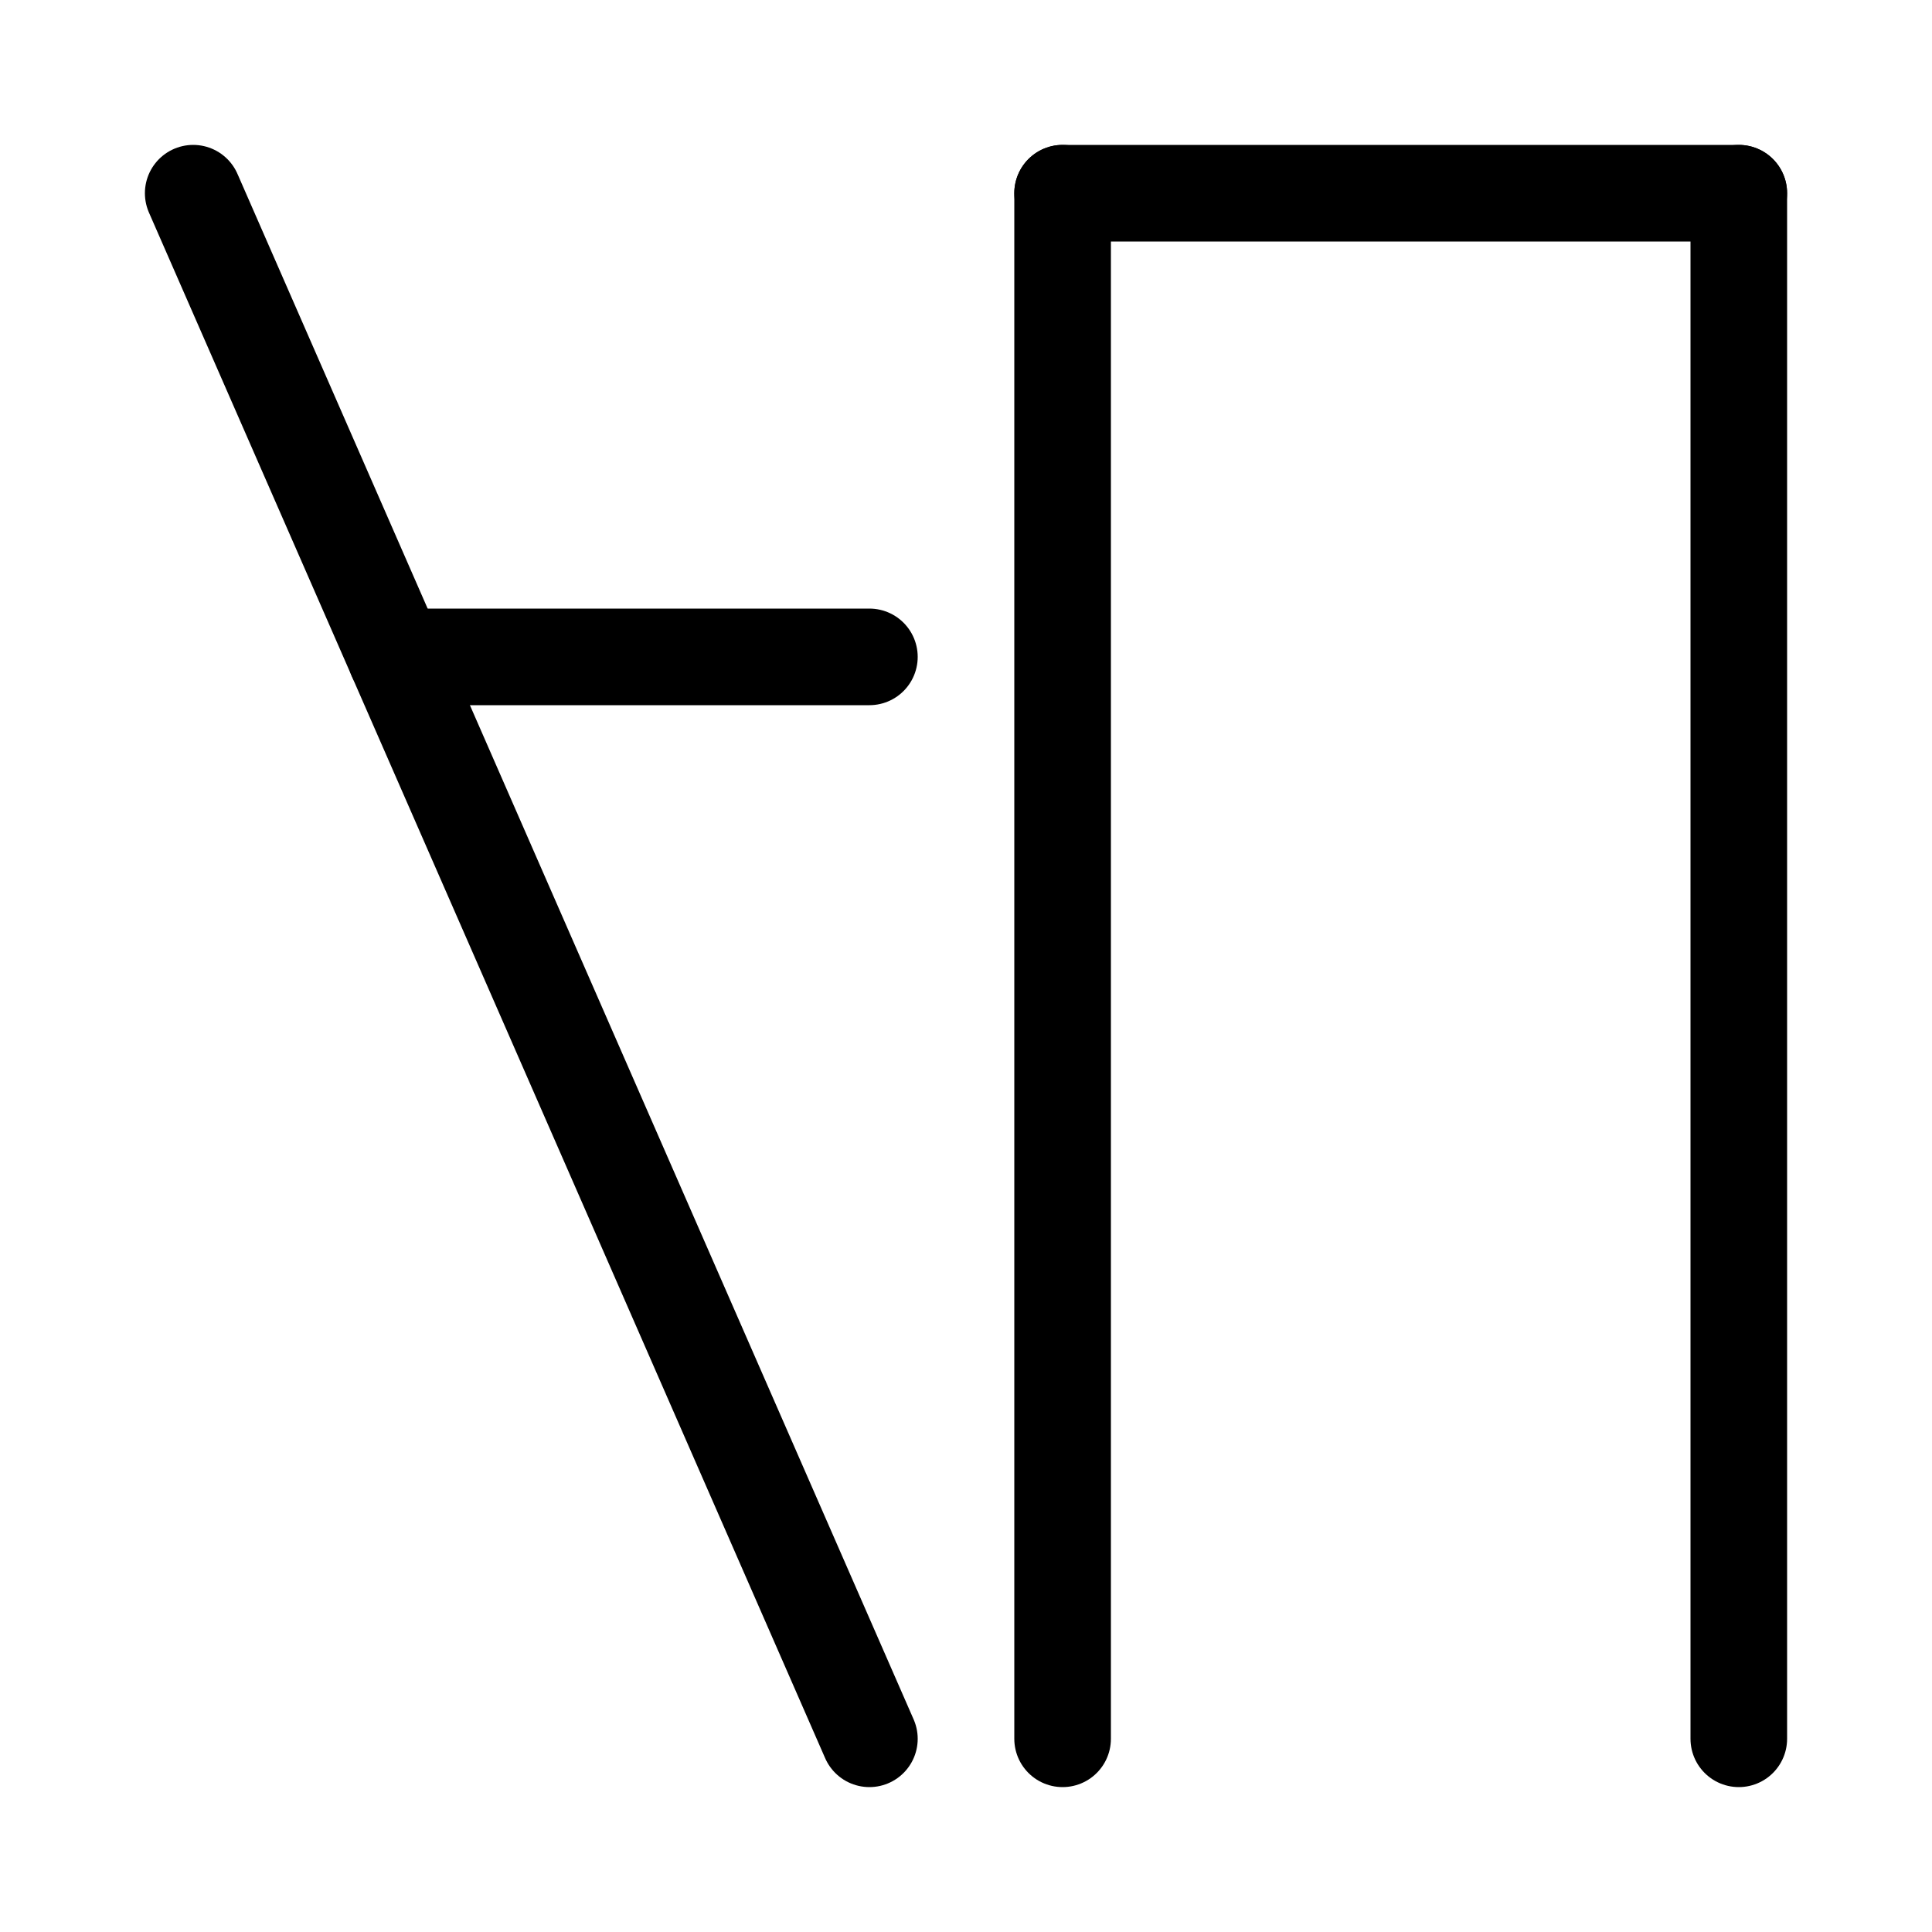
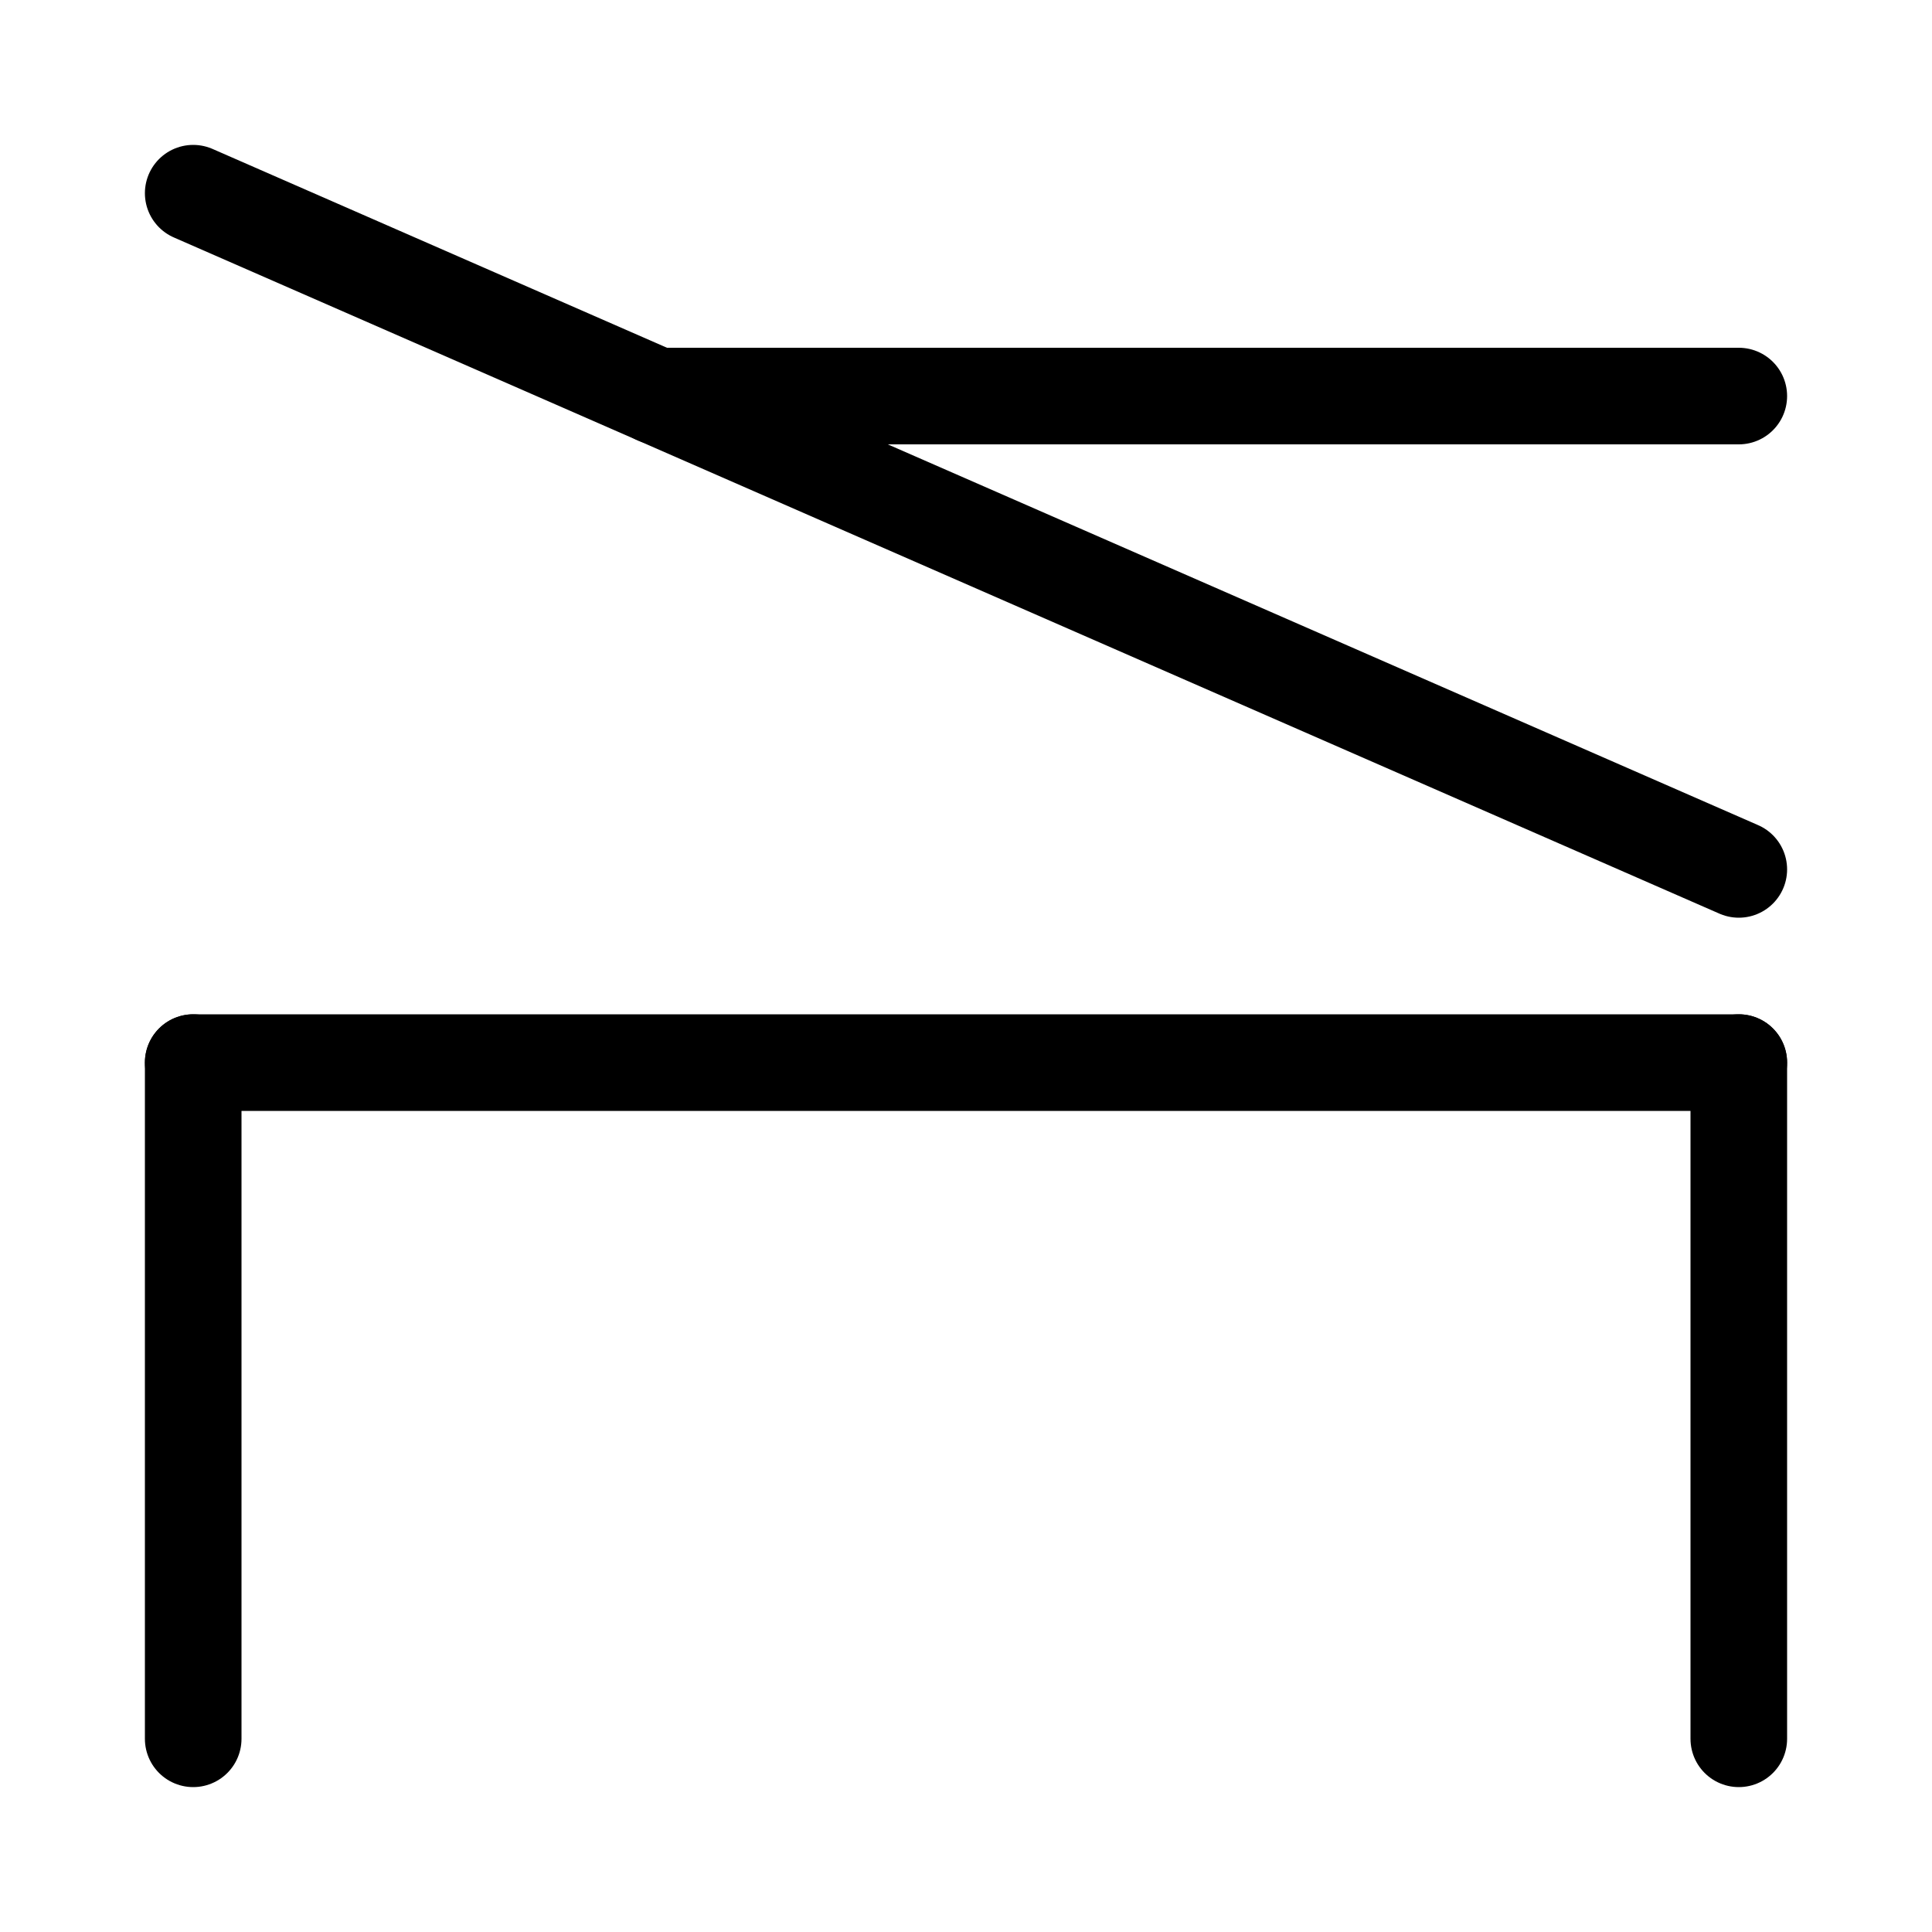
<svg xmlns="http://www.w3.org/2000/svg" width="40" height="40">
  <rect width="100%" height="100%" fill="white" />
  <g stroke="black" stroke-width="2" stroke-linecap="round">
-     <g transform="" transform-origin="11 20">
-       <line x1="4" y1="4" x2="18" y2="36" />
-       <line x1="8.2" y1="13.6" x2="18" y2="13.6" />
+     <g transform="" transform-origin="20 11">
+       <line x1="4" y1="4" x2="36" y2="18" />
+       <line x1="13.6" y1="8.2" x2="36" y2="8.2" />
    </g>
-     <g transform="" transform-origin="29 20">
-       <line x1="22" y1="4" x2="36" y2="4" />
-       <line x1="22" y1="4" x2="22" y2="36" />
-       <line x1="36" y1="4" x2="36" y2="36" />
+     <g transform="" transform-origin="20 29">
+       <line x1="4" y1="22" x2="36" y2="22" />
+       <line x1="4" y1="22" x2="4" y2="36" />
+       <line x1="36" y1="22" x2="36" y2="36" />
    </g>
  </g>
</svg>
